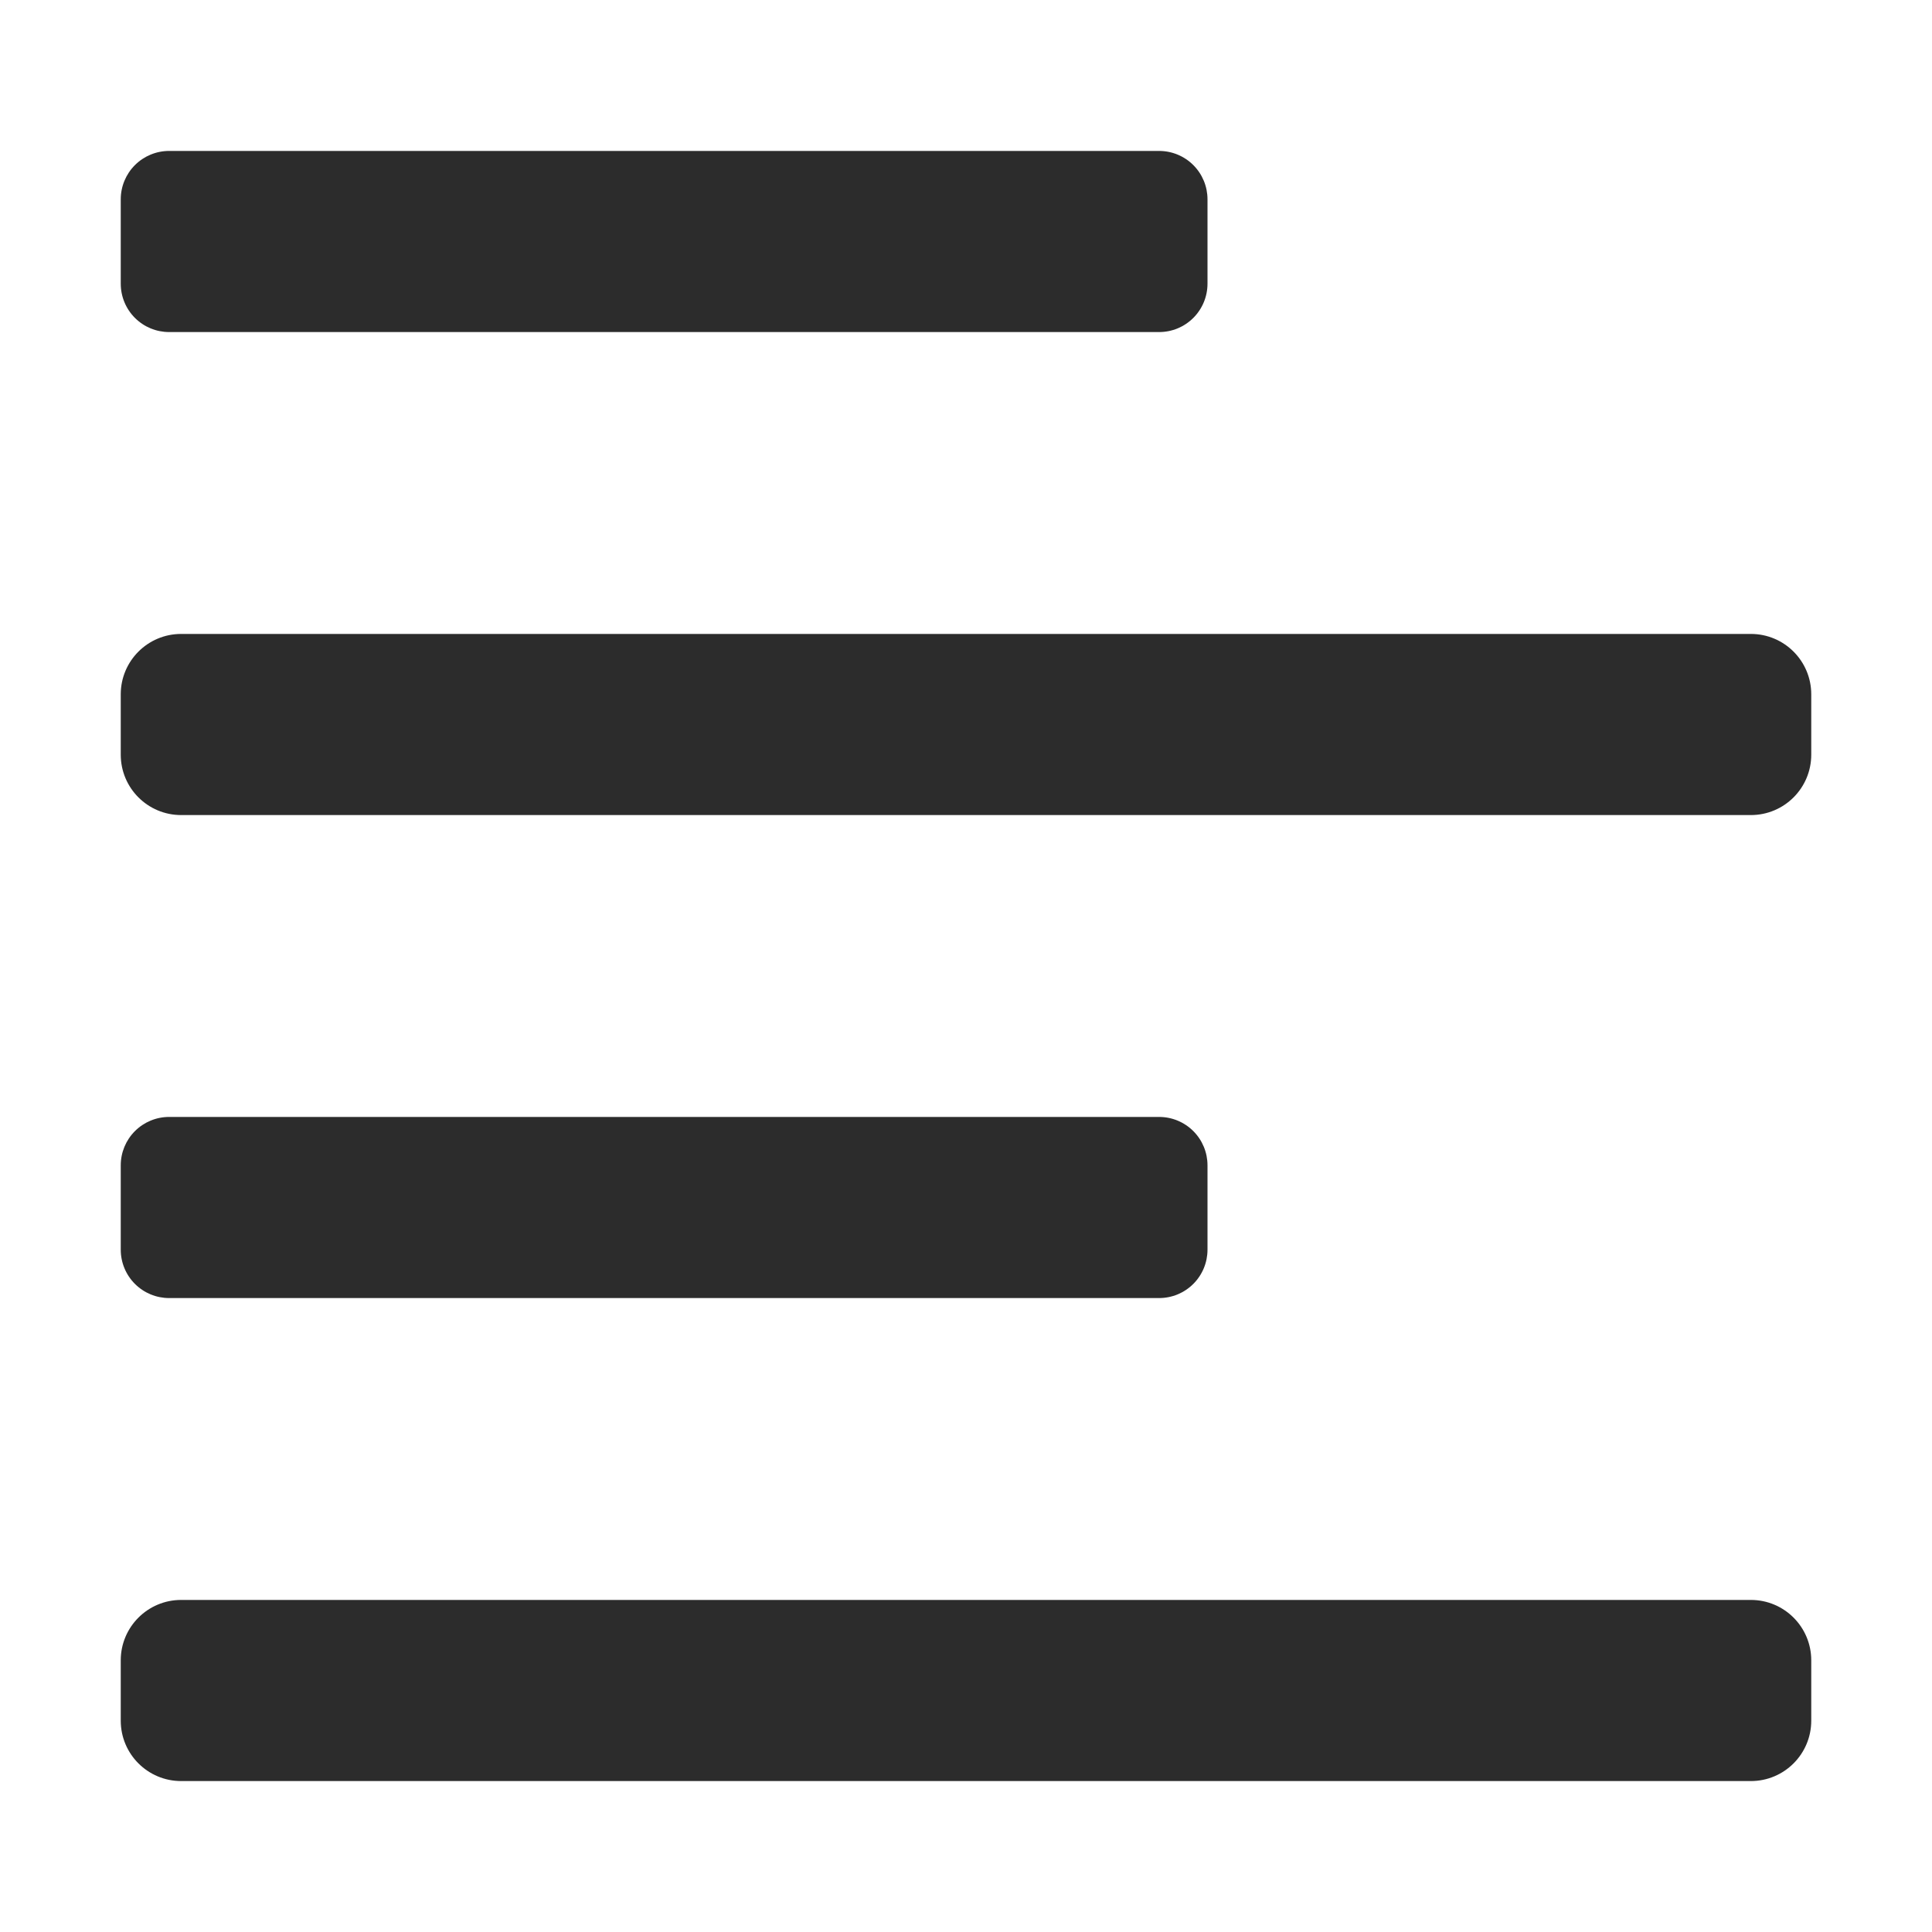
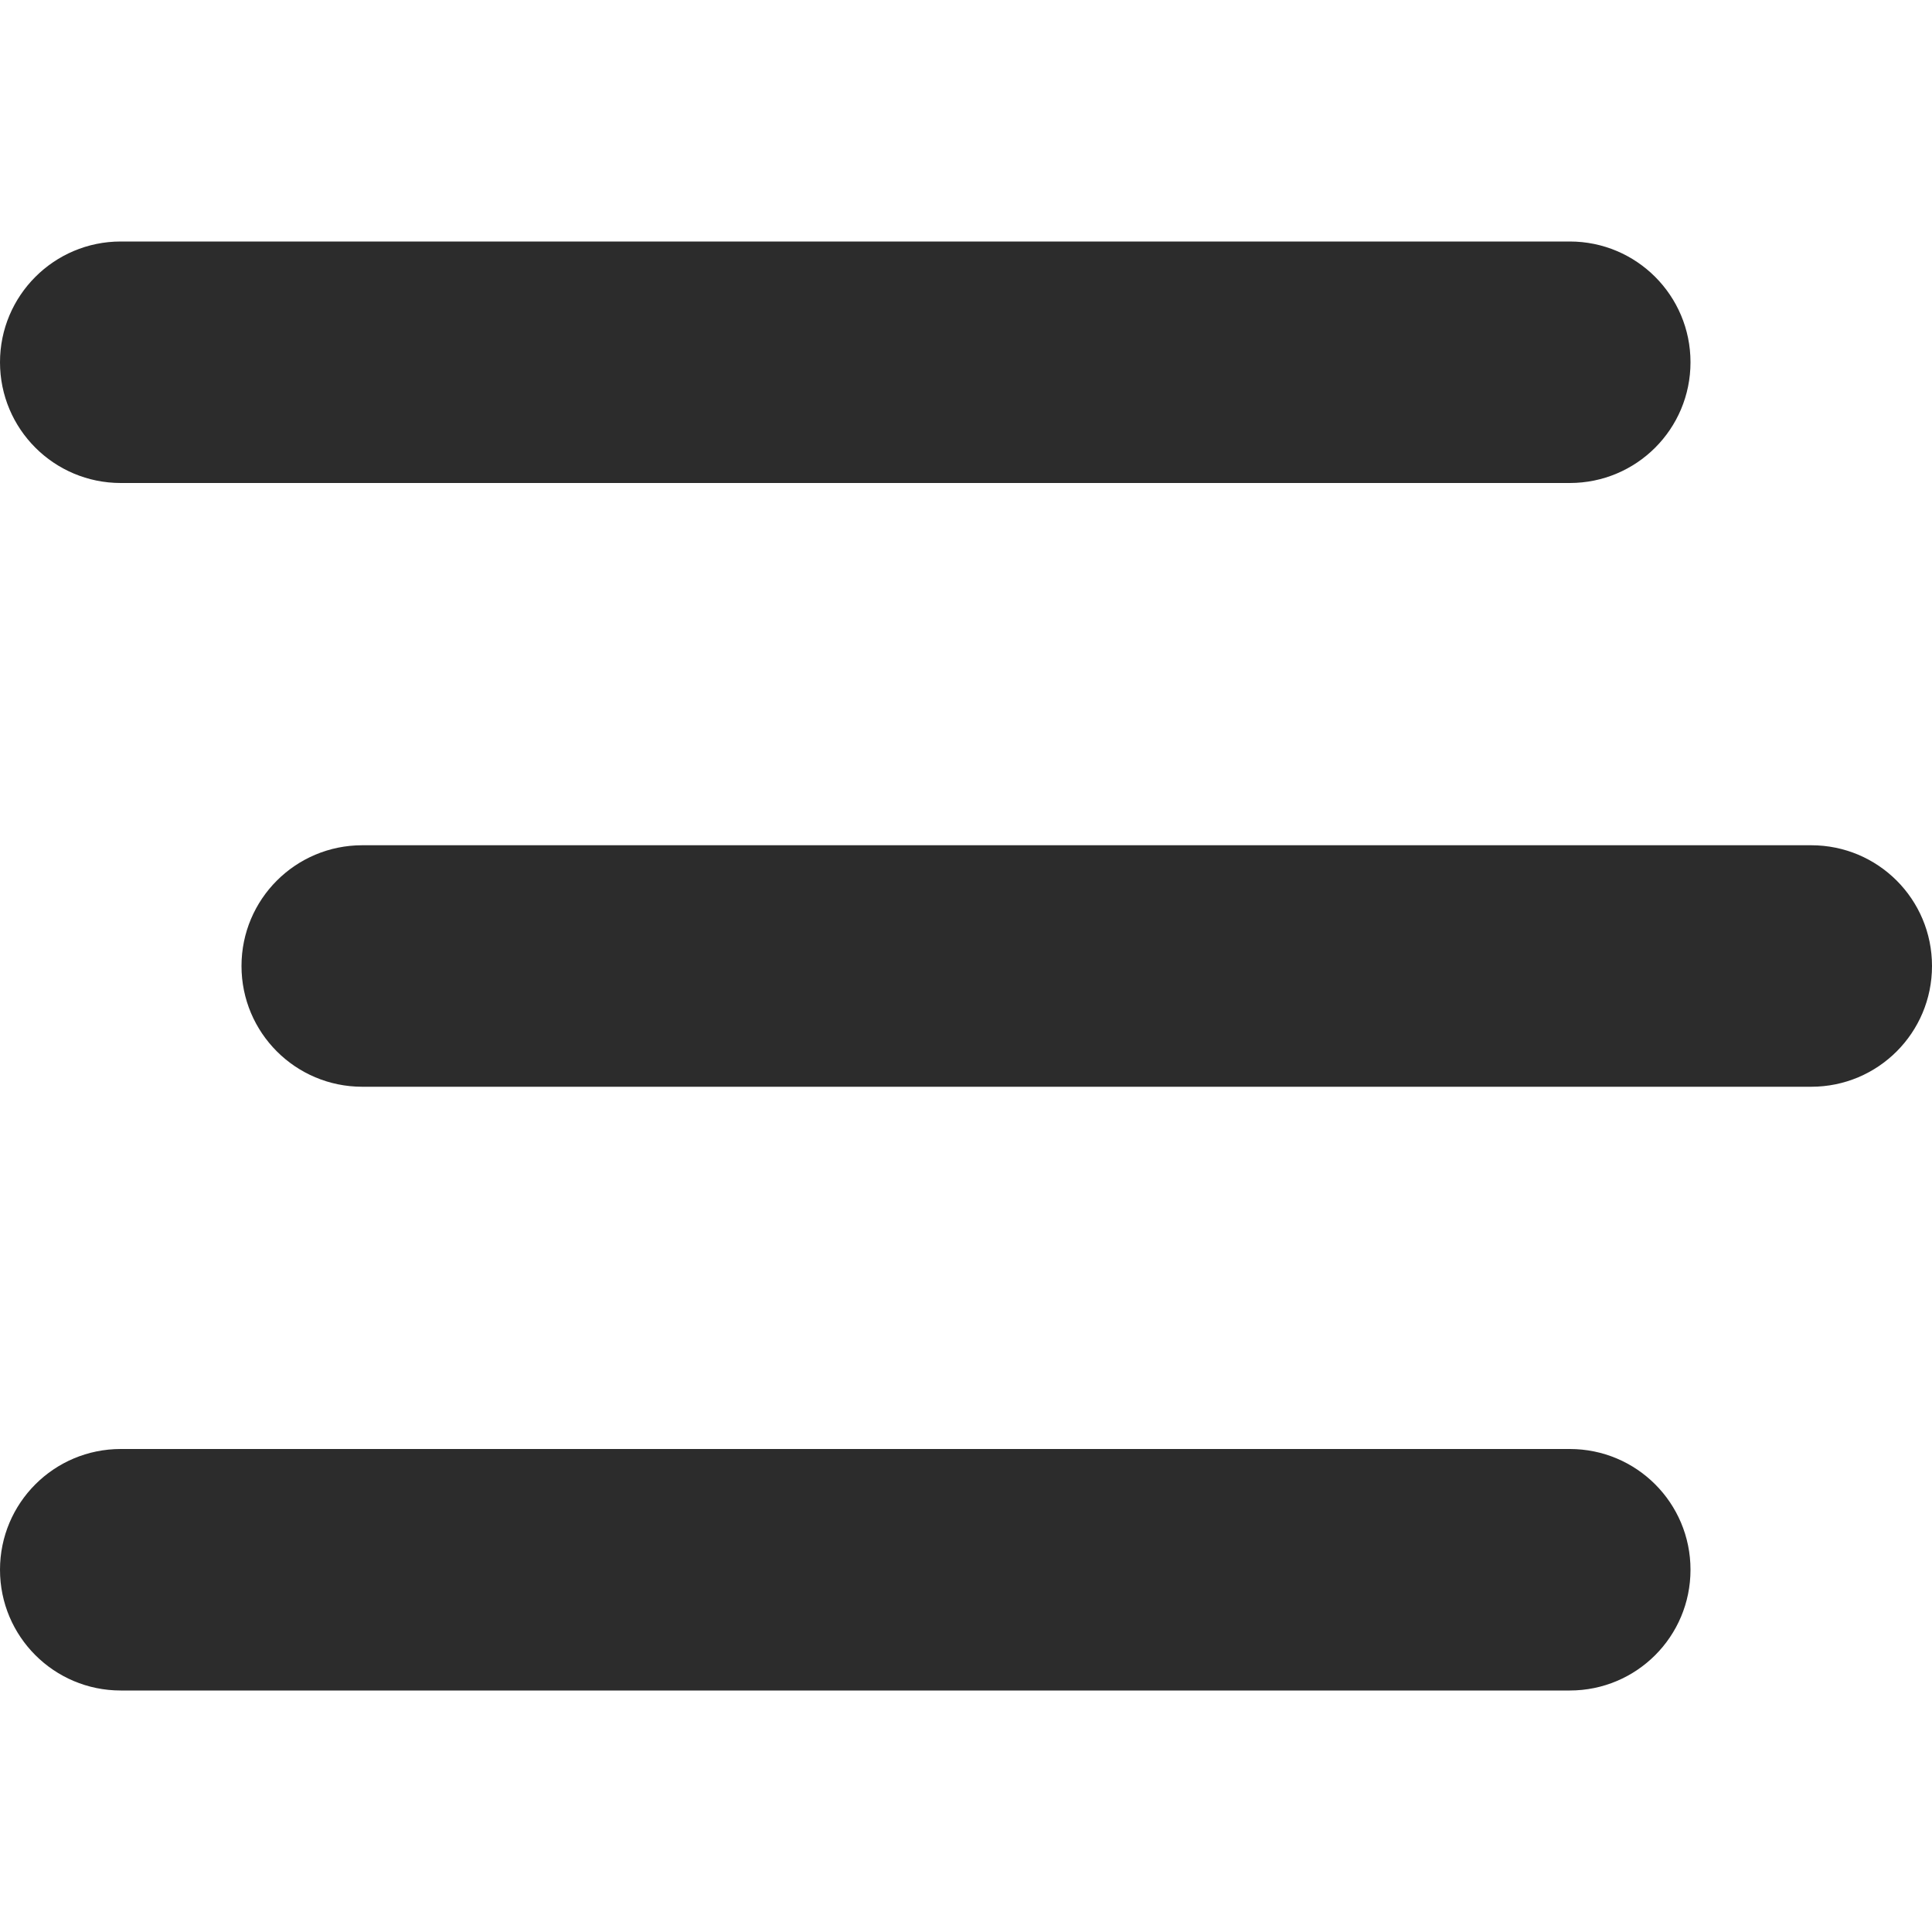
- <svg xmlns="http://www.w3.org/2000/svg" width="32" height="32" viewBox="0 0 448 512">
-   <path fill="#2C2C2C" d="M12.83 344h262.34A12.82 12.82 0 0 0 288 331.17v-22.34A12.82 12.82 0 0 0 275.17 296H12.83A12.82 12.82 0 0 0 0 308.83v22.34A12.82 12.82 0 0 0 12.83 344zm0-256h262.34A12.82 12.82 0 0 0 288 75.17V52.83A12.82 12.82 0 0 0 275.17 40H12.83A12.82 12.82 0 0 0 0 52.83v22.34A12.82 12.82 0 0 0 12.83 88zM432 168H16a16 16 0 0 0-16 16v16a16 16 0 0 0 16 16h416a16 16 0 0 0 16-16v-16a16 16 0 0 0-16-16zm0 256H16a16 16 0 0 0-16 16v16a16 16 0 0 0 16 16h416a16 16 0 0 0 16-16v-16a16 16 0 0 0-16-16z" />
+ <svg xmlns="http://www.w3.org/2000/svg" width="32" height="32" viewBox="0 0 512 512">
+   <path fill="#2C2C2C" d="M0 96C0 78.33 14.33 64 32 64H416C433.7 64 448 78.33 448 96C448 113.7 433.7 128 416 128H32C14.33 128 0 113.7 0 96zM64 256C64 238.3 78.33 224 96 224H480C497.7 224 512 238.3 512 256C512 273.7 497.7 288 480 288H96C78.33 288 64 273.7 64 256zM416 448H32C14.33 448 0 433.7 0 416C0 398.3 14.33 384 32 384H416C433.7 384 448 398.3 448 416C448 433.7 433.7 448 416 448z" />
</svg>
